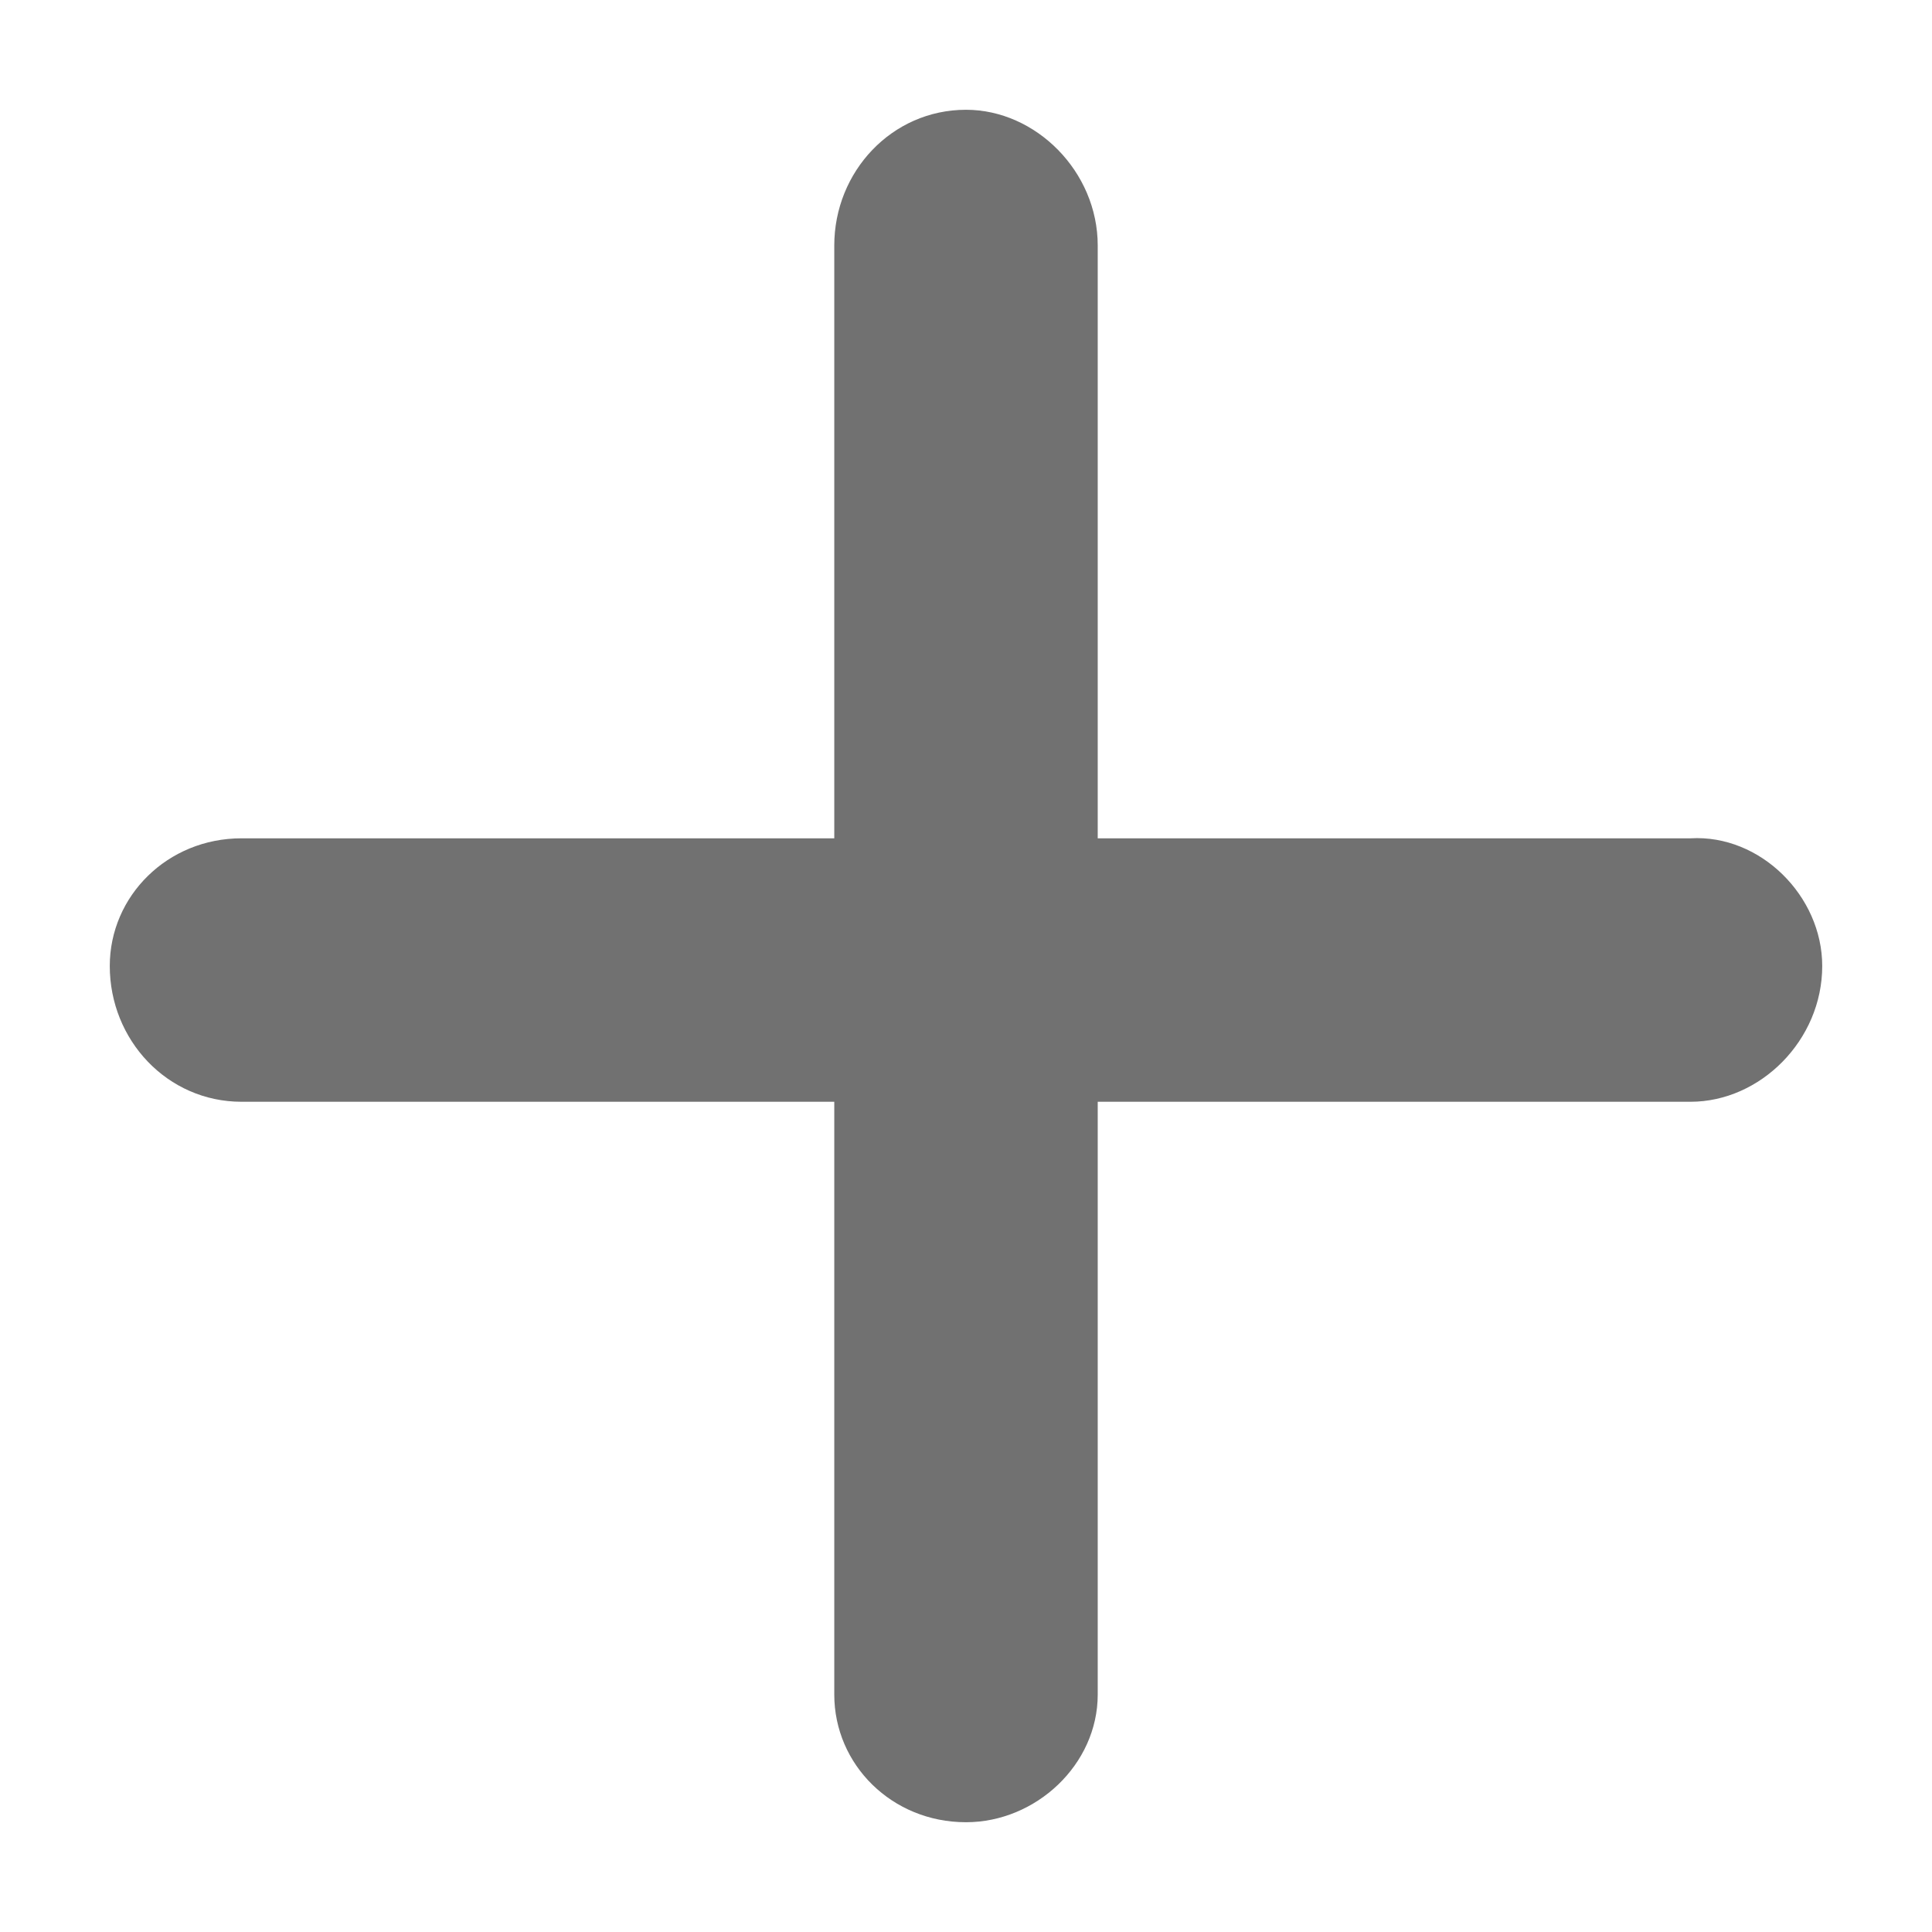
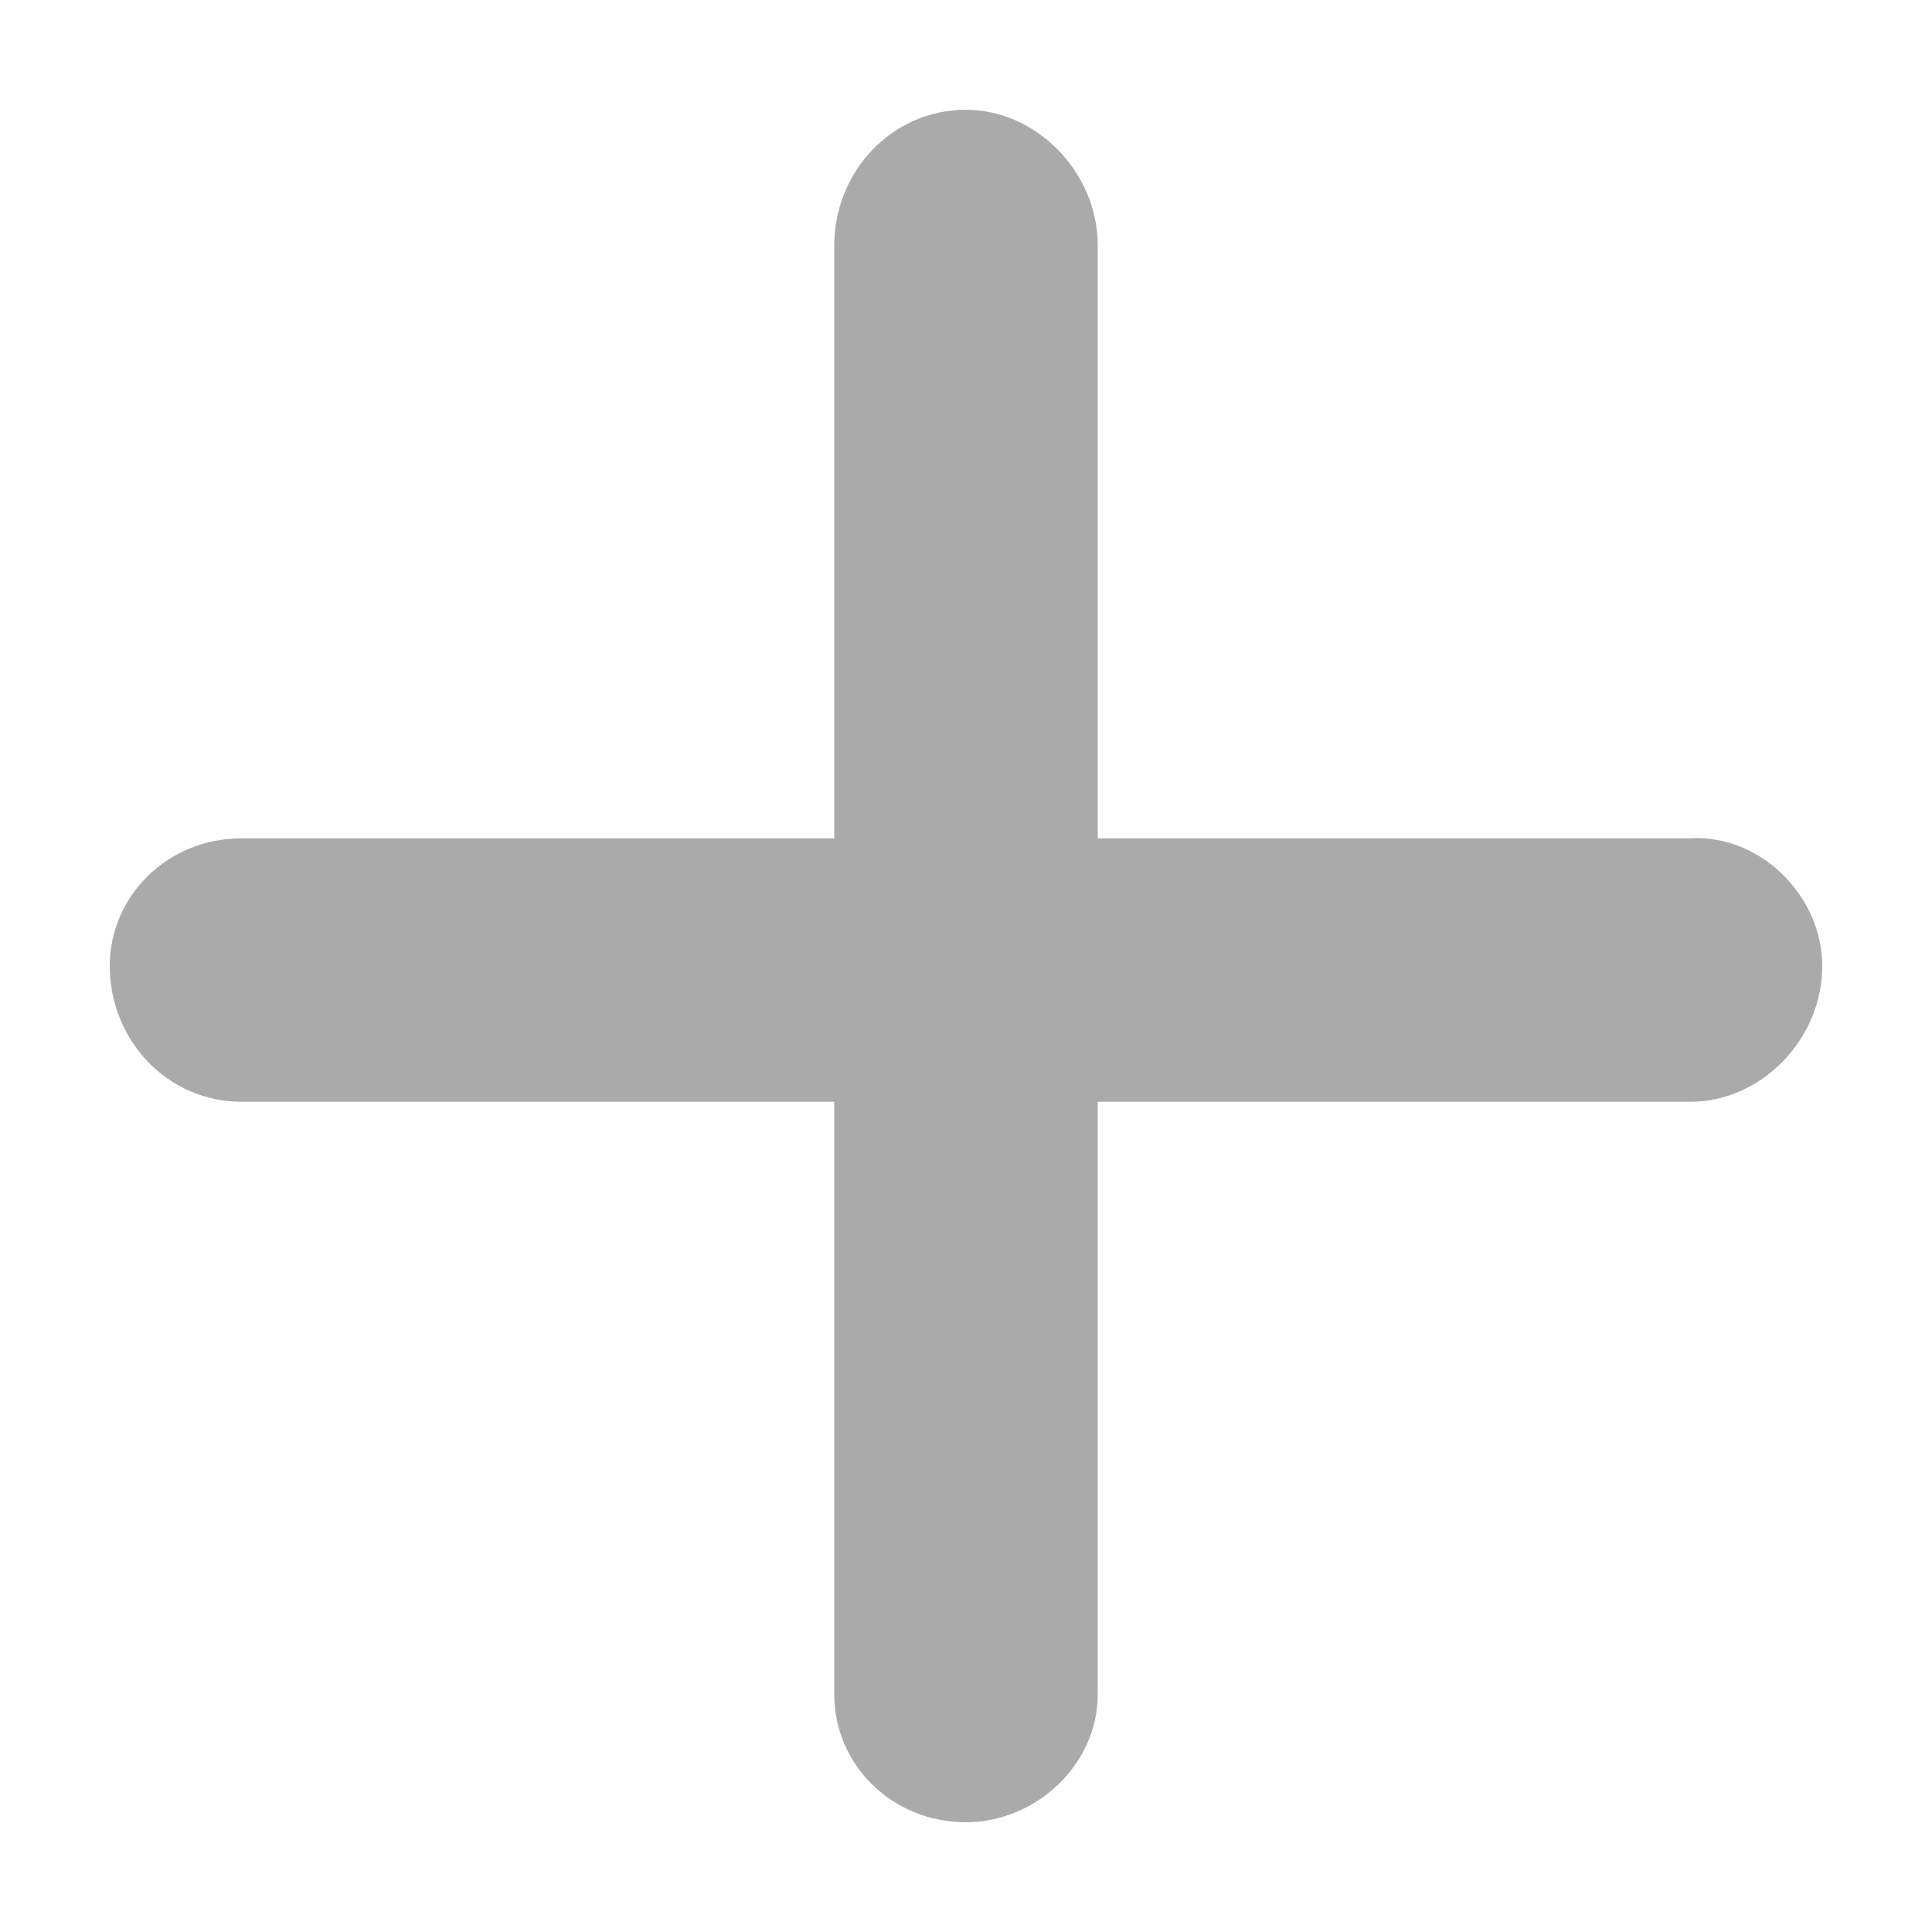
<svg xmlns="http://www.w3.org/2000/svg" width="11" height="11" viewBox="0 0 11 11" fill="none">
-   <path d="M10.375 5.5C10.375 5.922 10.023 6.273 9.625 6.273H6.25V9.648C6.25 10.047 5.898 10.375 5.5 10.375C5.078 10.375 4.75 10.047 4.75 9.648V6.273H1.375C0.953 6.273 0.625 5.922 0.625 5.5C0.625 5.102 0.953 4.773 1.375 4.773H4.75V1.398C4.75 0.977 5.078 0.625 5.5 0.625C5.898 0.625 6.25 0.977 6.25 1.398V4.773H9.625C10.023 4.75 10.375 5.102 10.375 5.5Z" fill="#212121" fill-opacity="0.64" />
+   <path d="M10.375 5.5C10.375 5.922 10.023 6.273 9.625 6.273H6.25V9.648C6.25 10.047 5.898 10.375 5.5 10.375C5.078 10.375 4.75 10.047 4.75 9.648V6.273H1.375C0.953 6.273 0.625 5.922 0.625 5.5C0.625 5.102 0.953 4.773 1.375 4.773H4.75V1.398C4.75 0.977 5.078 0.625 5.5 0.625C5.898 0.625 6.25 0.977 6.25 1.398V4.773H9.625C10.023 4.75 10.375 5.102 10.375 5.5Z" fill="#212121" fill-opacity="0.38" />
</svg>
